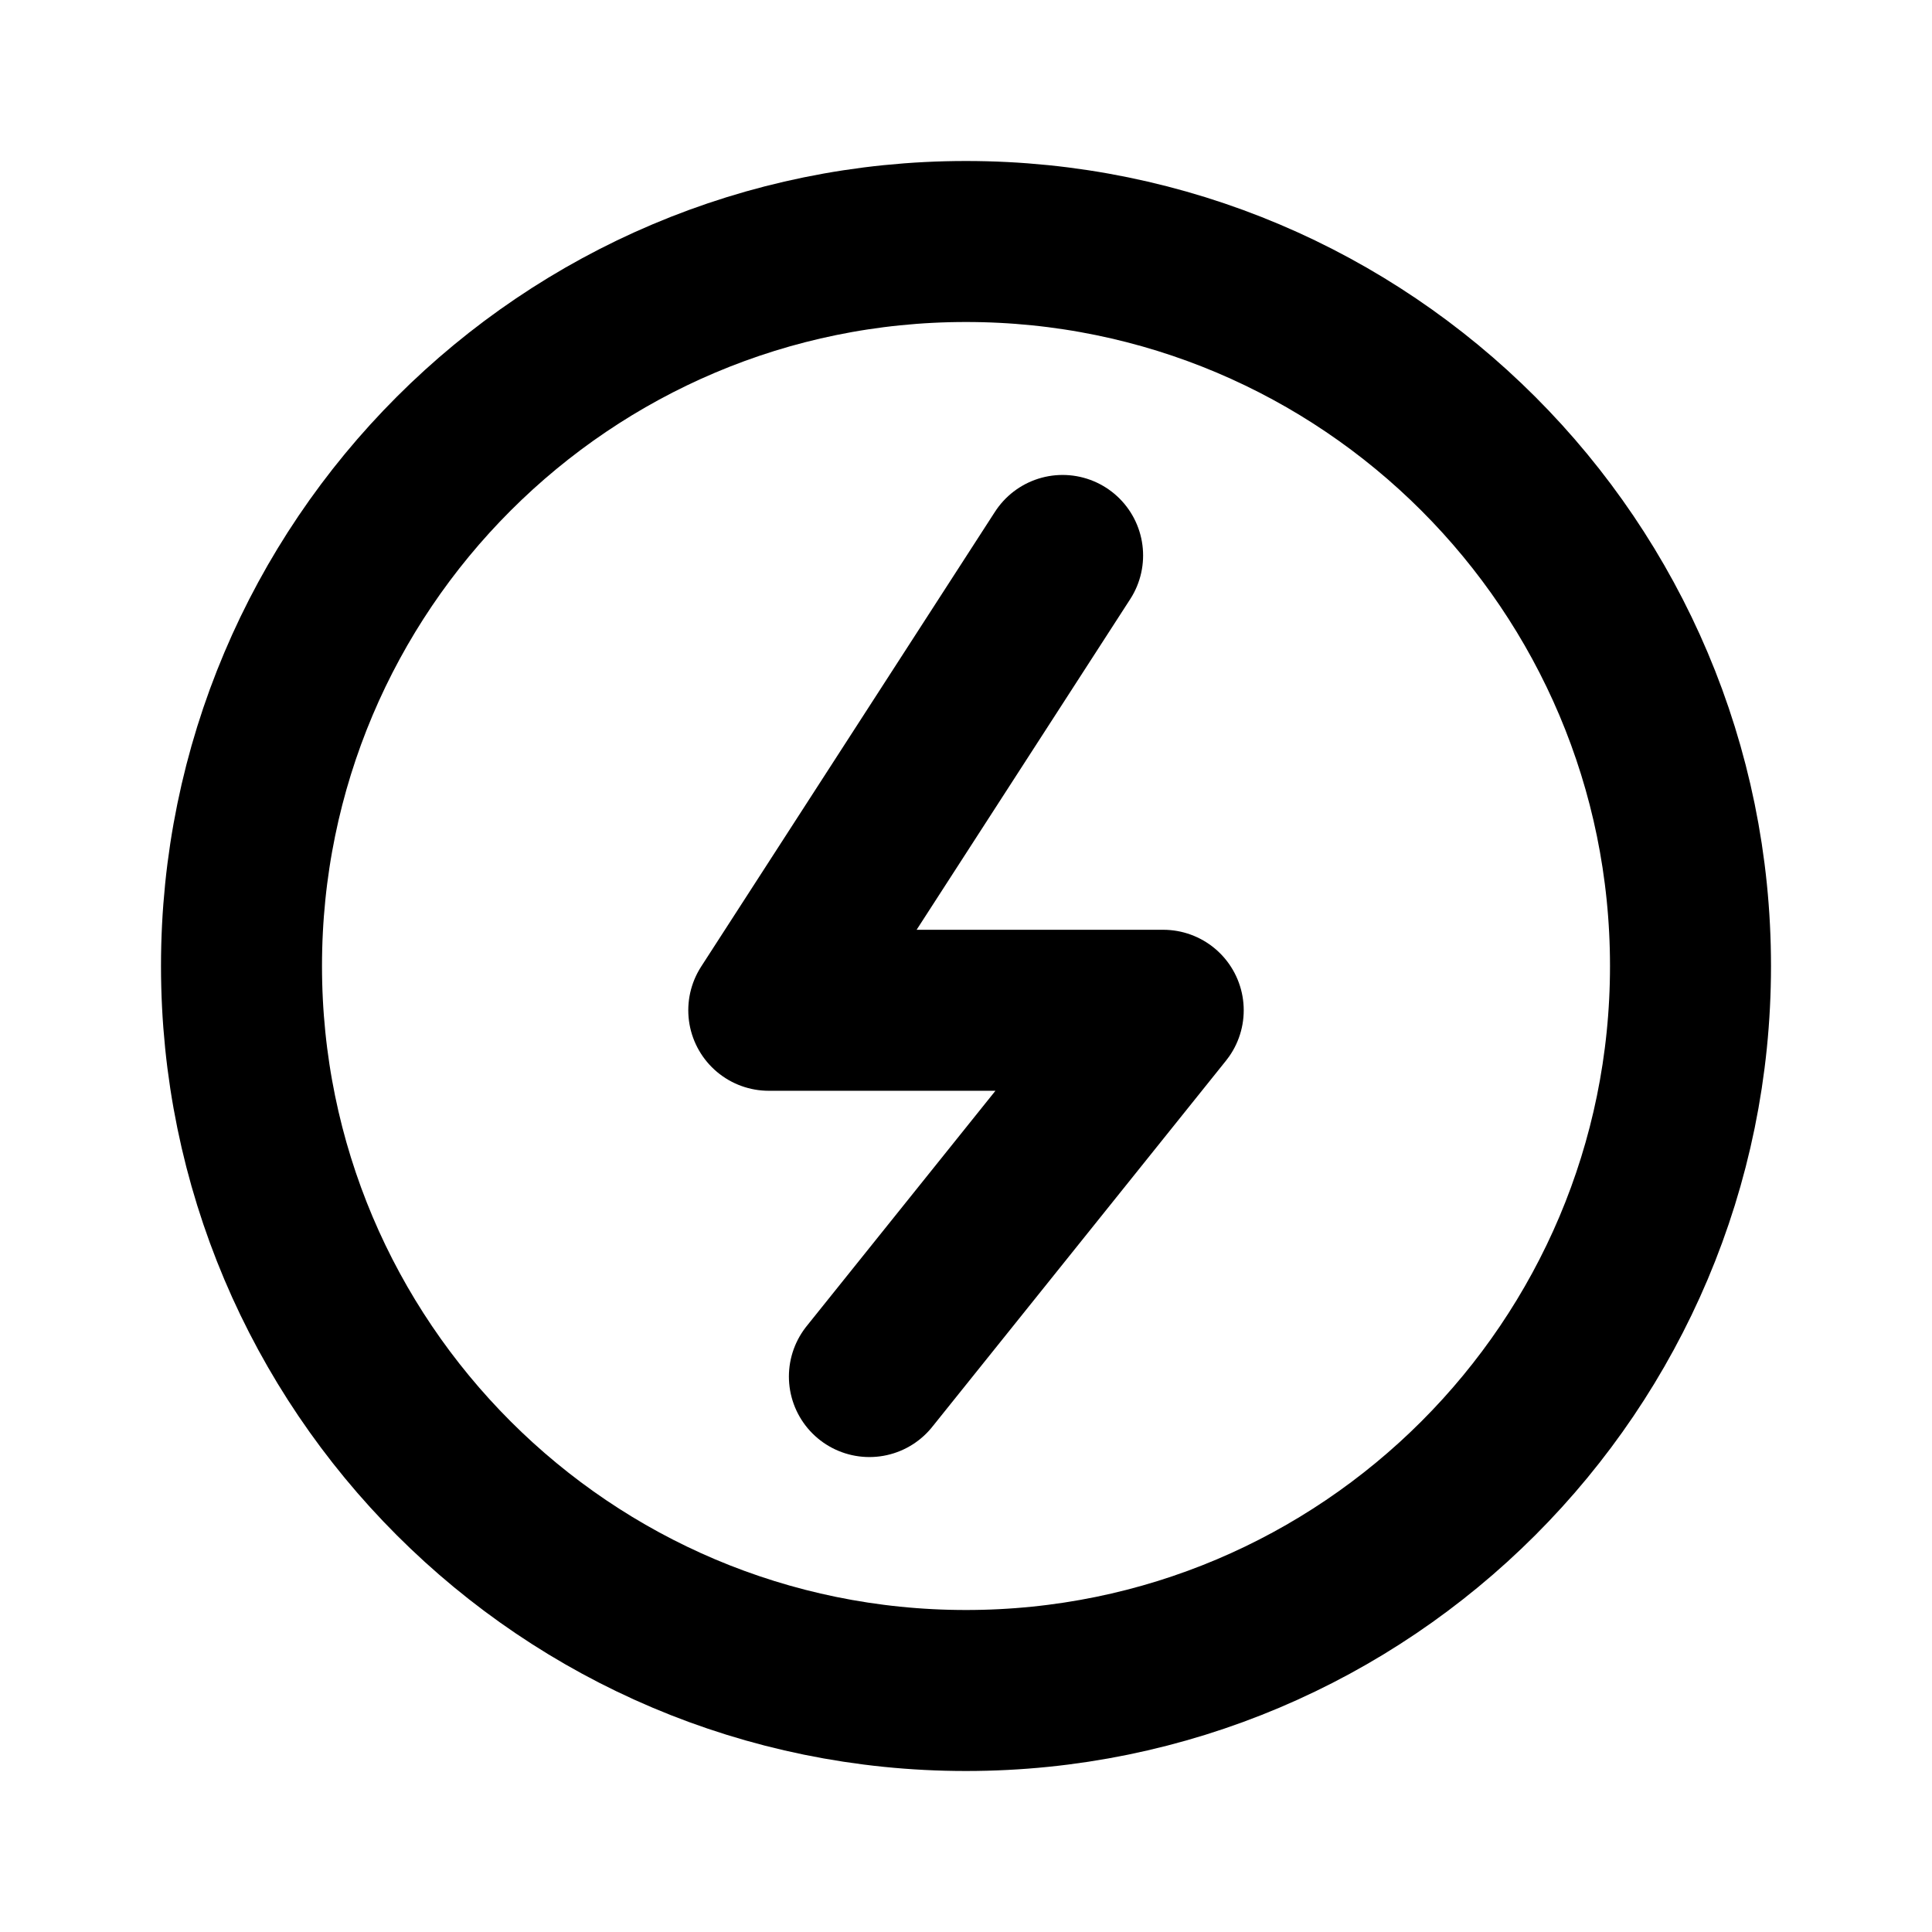
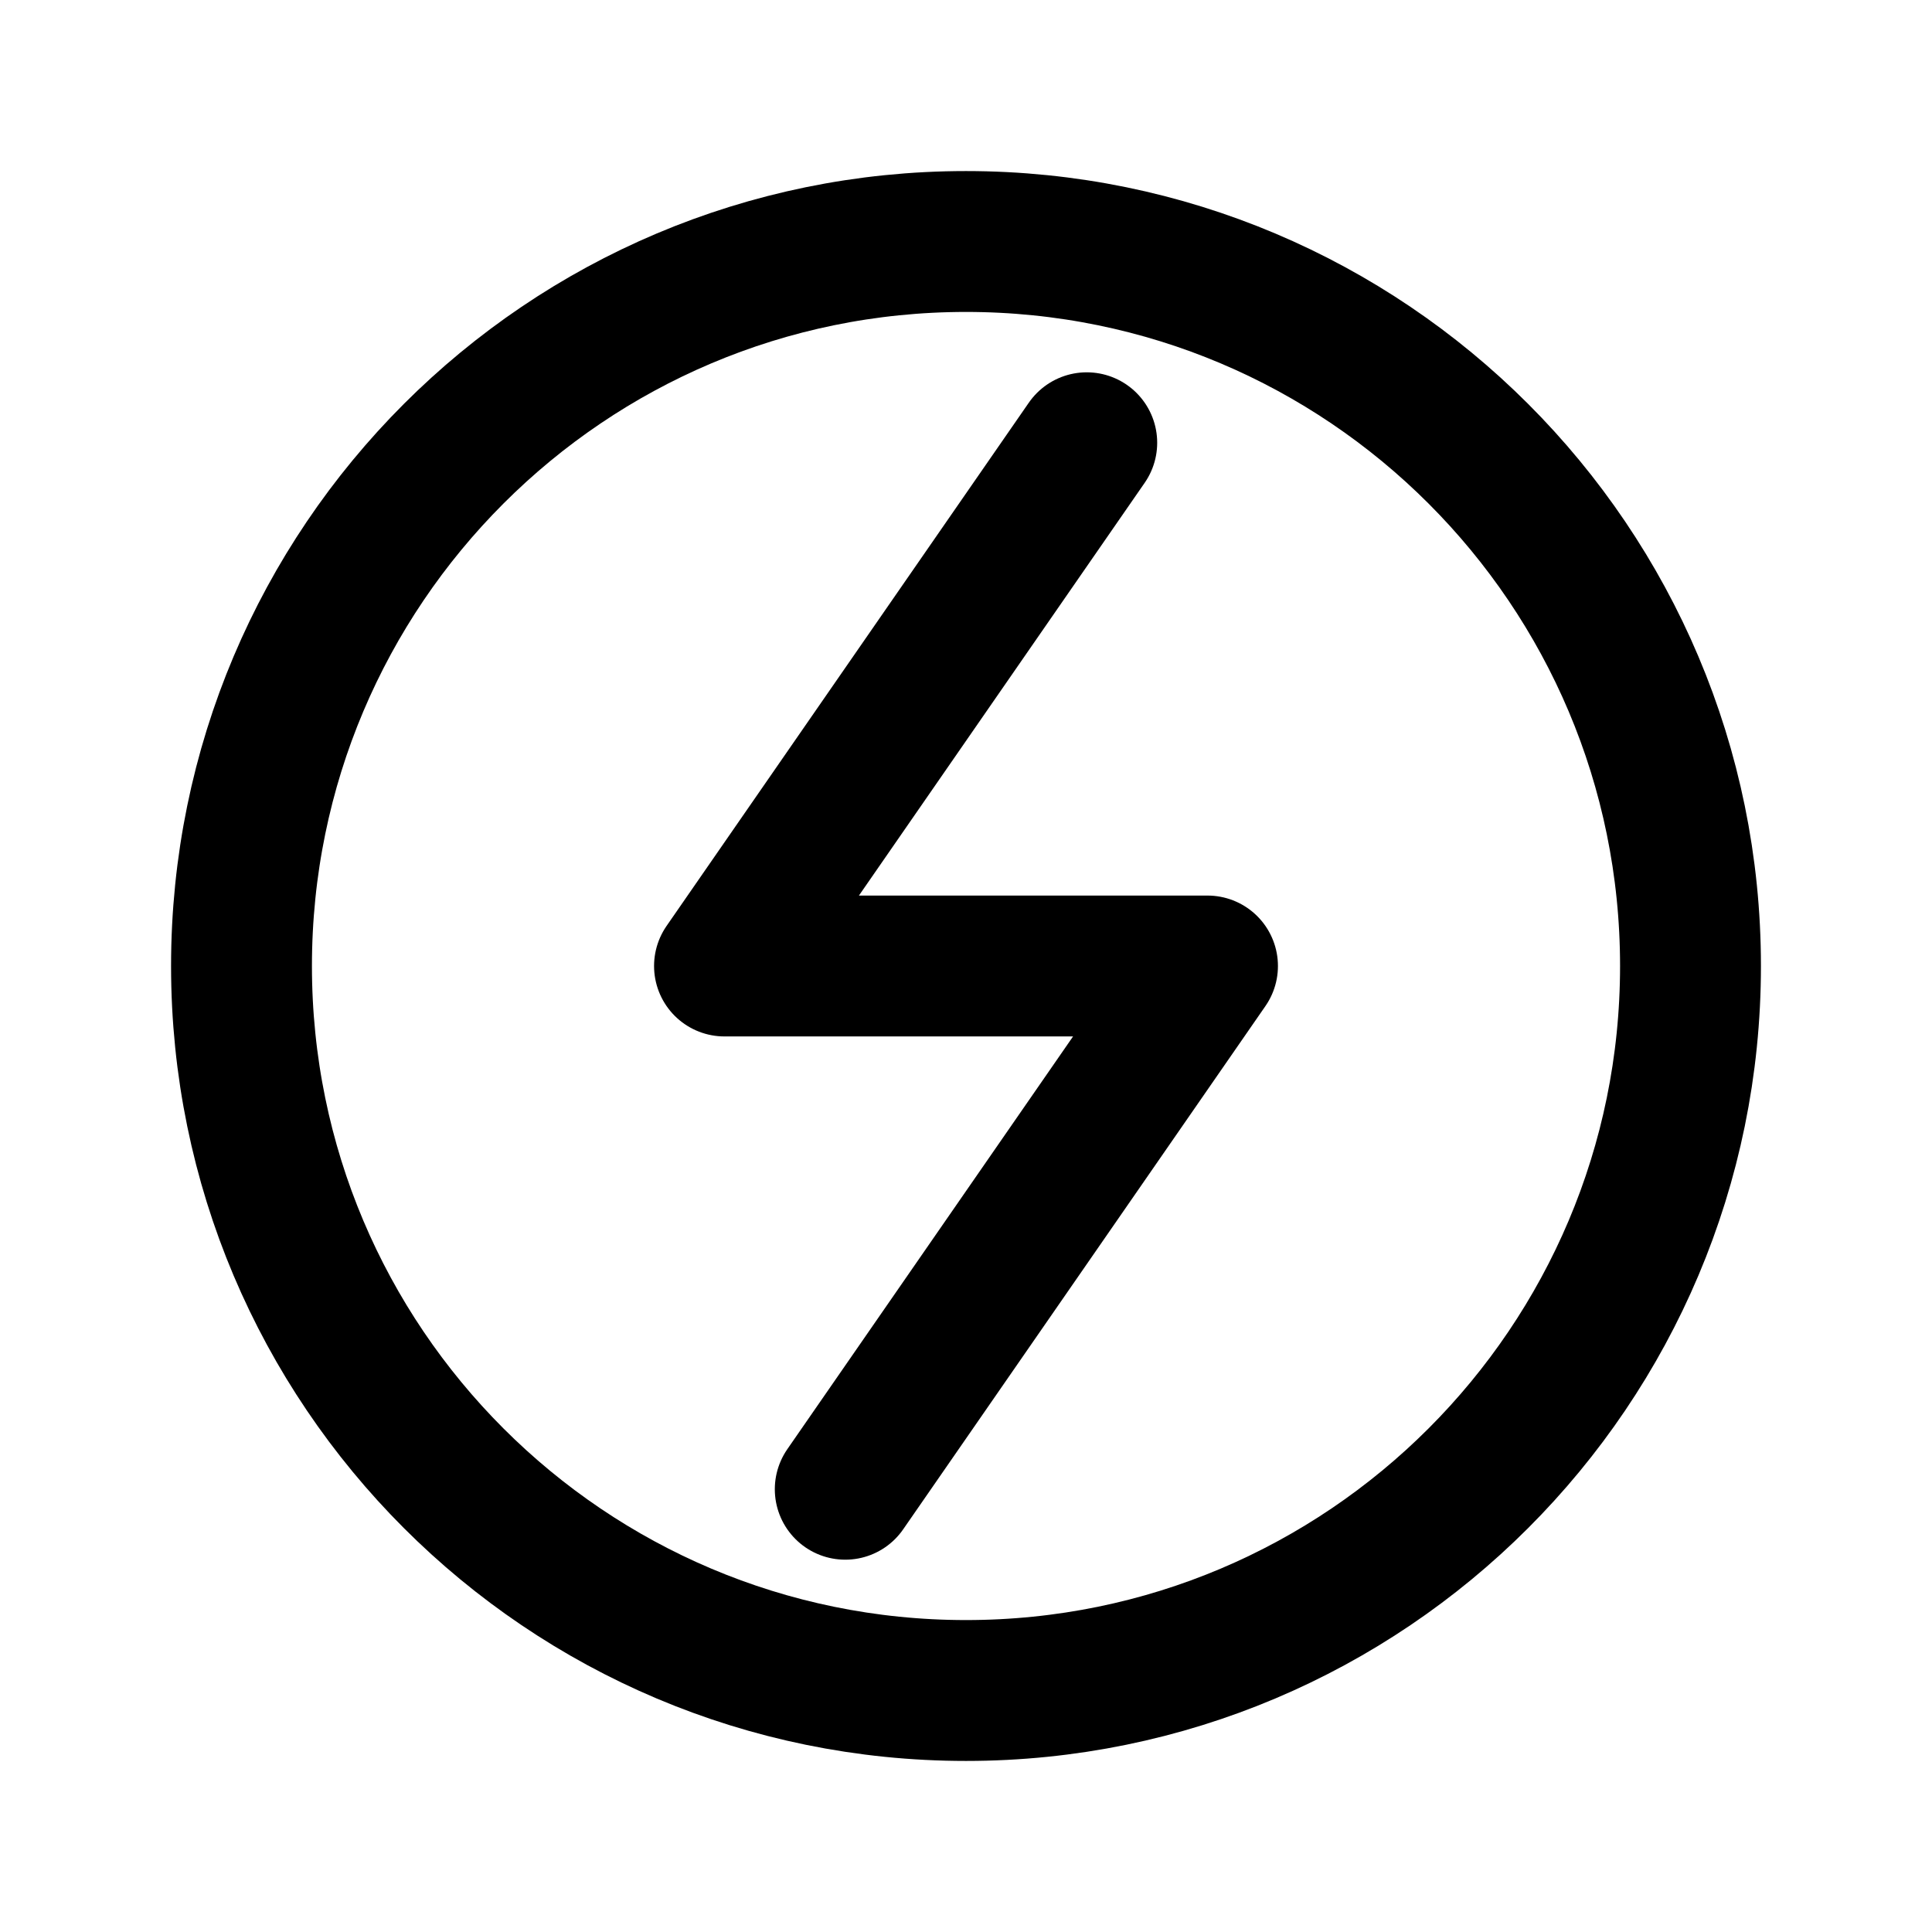
<svg xmlns="http://www.w3.org/2000/svg" width="24" height="24" viewBox="0 0 24 24">
-   <circle cx="12" cy="12" r="9" fill="none" stroke="#000000" stroke-width="2" stroke-linecap="round" stroke-linejoin="round" />
-   <path d="M13.2,6.9 L9.55,12.55 L14.45,12.55 L10.8,17.1" fill="none" stroke="#000000" stroke-width="2" stroke-linecap="round" stroke-linejoin="round" />
+   <circle cx="12" cy="12" r="9" fill="none" stroke="#000000" stroke-width="1.75" />
+   <path d="M13.5,5.5 L9,12 L15,12 L10.5,18.5" fill="none" stroke="#000000" stroke-width="1.75" stroke-linecap="round" stroke-linejoin="round" />
</svg>
